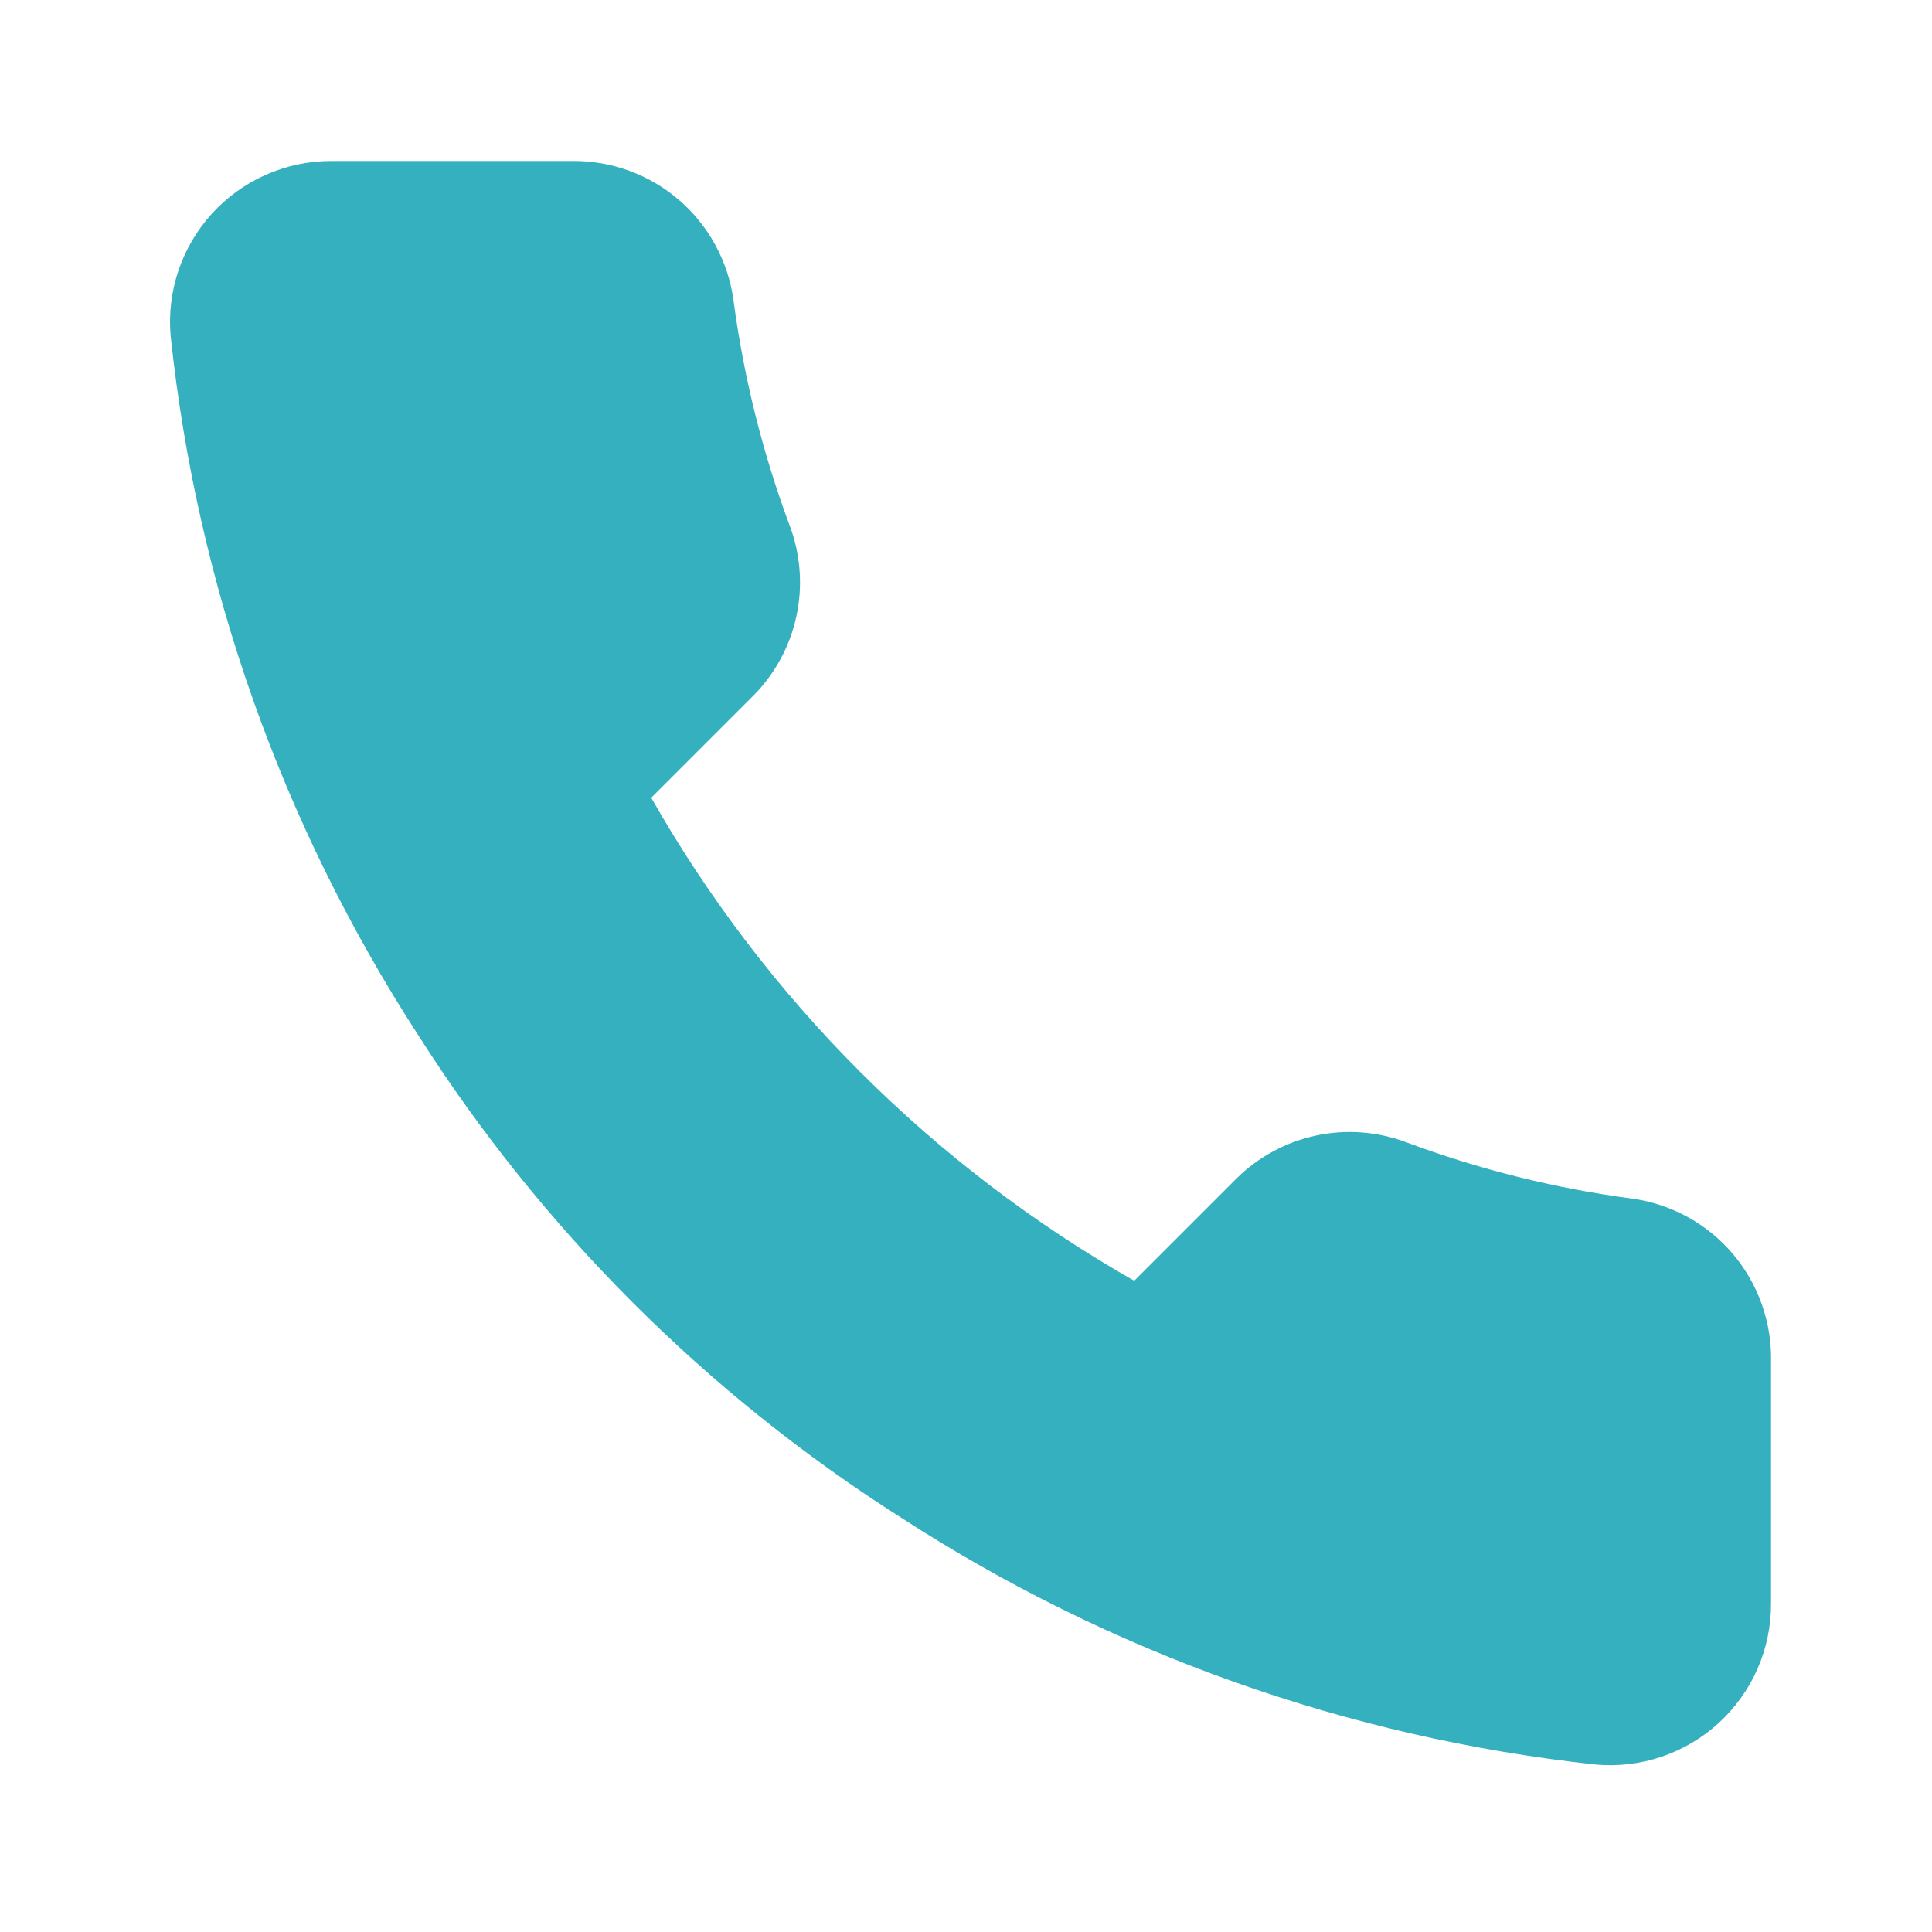
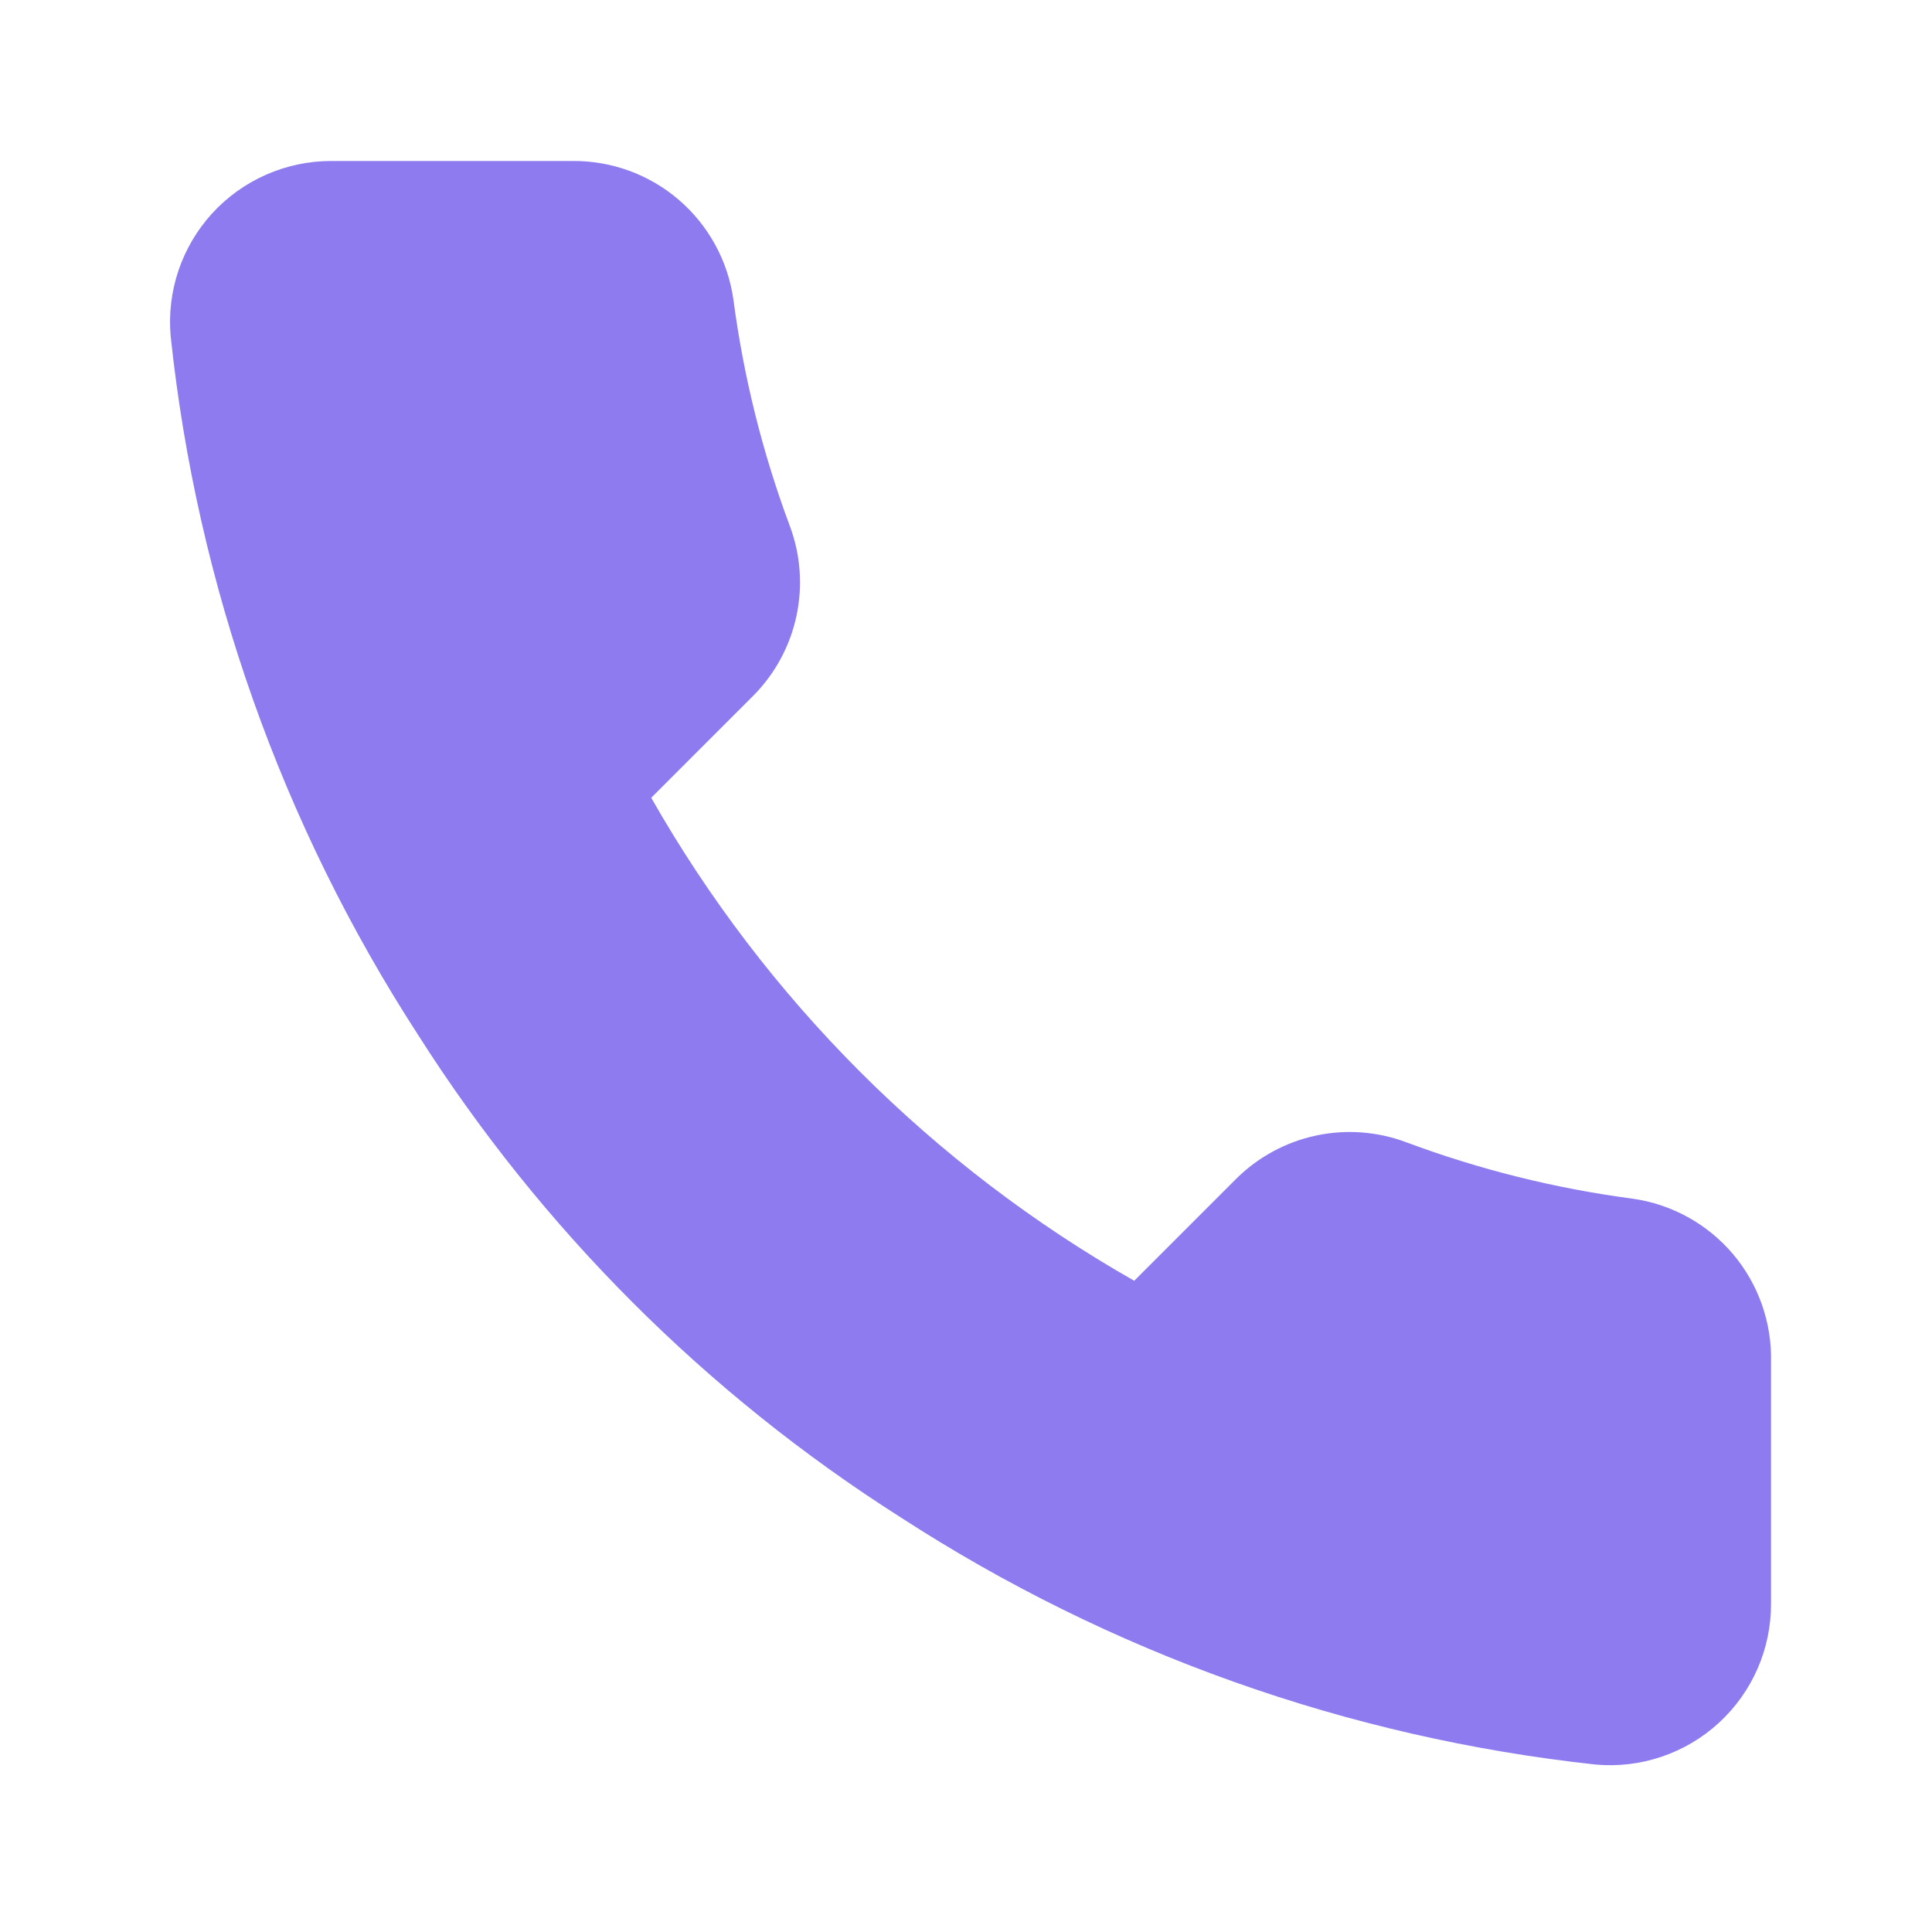
<svg xmlns="http://www.w3.org/2000/svg" width="40" height="40" viewBox="0 0 40 40" fill="none">
-   <path d="M36.667 28.2V33.2C36.669 33.664 36.574 34.124 36.388 34.549C36.202 34.974 35.929 35.356 35.587 35.67C35.245 35.984 34.841 36.222 34.401 36.371C33.962 36.52 33.496 36.575 33.033 36.533C27.905 35.976 22.979 34.224 18.65 31.417C14.623 28.858 11.209 25.444 8.65 21.417C5.834 17.069 4.081 12.118 3.534 6.967C3.492 6.506 3.547 6.041 3.694 5.603C3.842 5.164 4.08 4.761 4.391 4.419C4.703 4.078 5.083 3.804 5.507 3.618C5.93 3.431 6.387 3.334 6.85 3.333H11.85C12.659 3.325 13.443 3.612 14.056 4.139C14.67 4.667 15.07 5.399 15.184 6.2C15.395 7.8 15.786 9.371 16.35 10.883C16.575 11.48 16.623 12.128 16.49 12.752C16.357 13.375 16.048 13.947 15.6 14.4L13.483 16.517C15.856 20.689 19.311 24.144 23.483 26.517L25.6 24.4C26.053 23.952 26.625 23.643 27.249 23.51C27.872 23.377 28.52 23.426 29.117 23.65C30.629 24.214 32.2 24.606 33.8 24.817C34.61 24.931 35.349 25.339 35.878 25.962C36.406 26.586 36.687 27.383 36.667 28.2Z" fill="#34B0BE" />
+   <path d="M36.667 28.2V33.2C36.669 33.664 36.574 34.124 36.388 34.549C36.202 34.974 35.929 35.356 35.587 35.67C35.245 35.984 34.841 36.222 34.401 36.371C33.962 36.52 33.496 36.575 33.033 36.533C27.905 35.976 22.979 34.224 18.65 31.417C14.623 28.858 11.209 25.444 8.65 21.417C5.834 17.069 4.081 12.118 3.534 6.967C3.492 6.506 3.547 6.041 3.694 5.603C3.842 5.164 4.08 4.761 4.391 4.419C4.703 4.078 5.083 3.804 5.507 3.618C5.93 3.431 6.387 3.334 6.85 3.333H11.85C12.659 3.325 13.443 3.612 14.056 4.139C14.67 4.667 15.07 5.399 15.184 6.2C15.395 7.8 15.786 9.371 16.35 10.883C16.575 11.48 16.623 12.128 16.49 12.752C16.357 13.375 16.048 13.947 15.6 14.4L13.483 16.517C15.856 20.689 19.311 24.144 23.483 26.517L25.6 24.4C26.053 23.952 26.625 23.643 27.249 23.51C27.872 23.377 28.52 23.426 29.117 23.65C30.629 24.214 32.2 24.606 33.8 24.817C34.61 24.931 35.349 25.339 35.878 25.962C36.406 26.586 36.687 27.383 36.667 28.2Z" fill="#8E7BEF" />
</svg>
